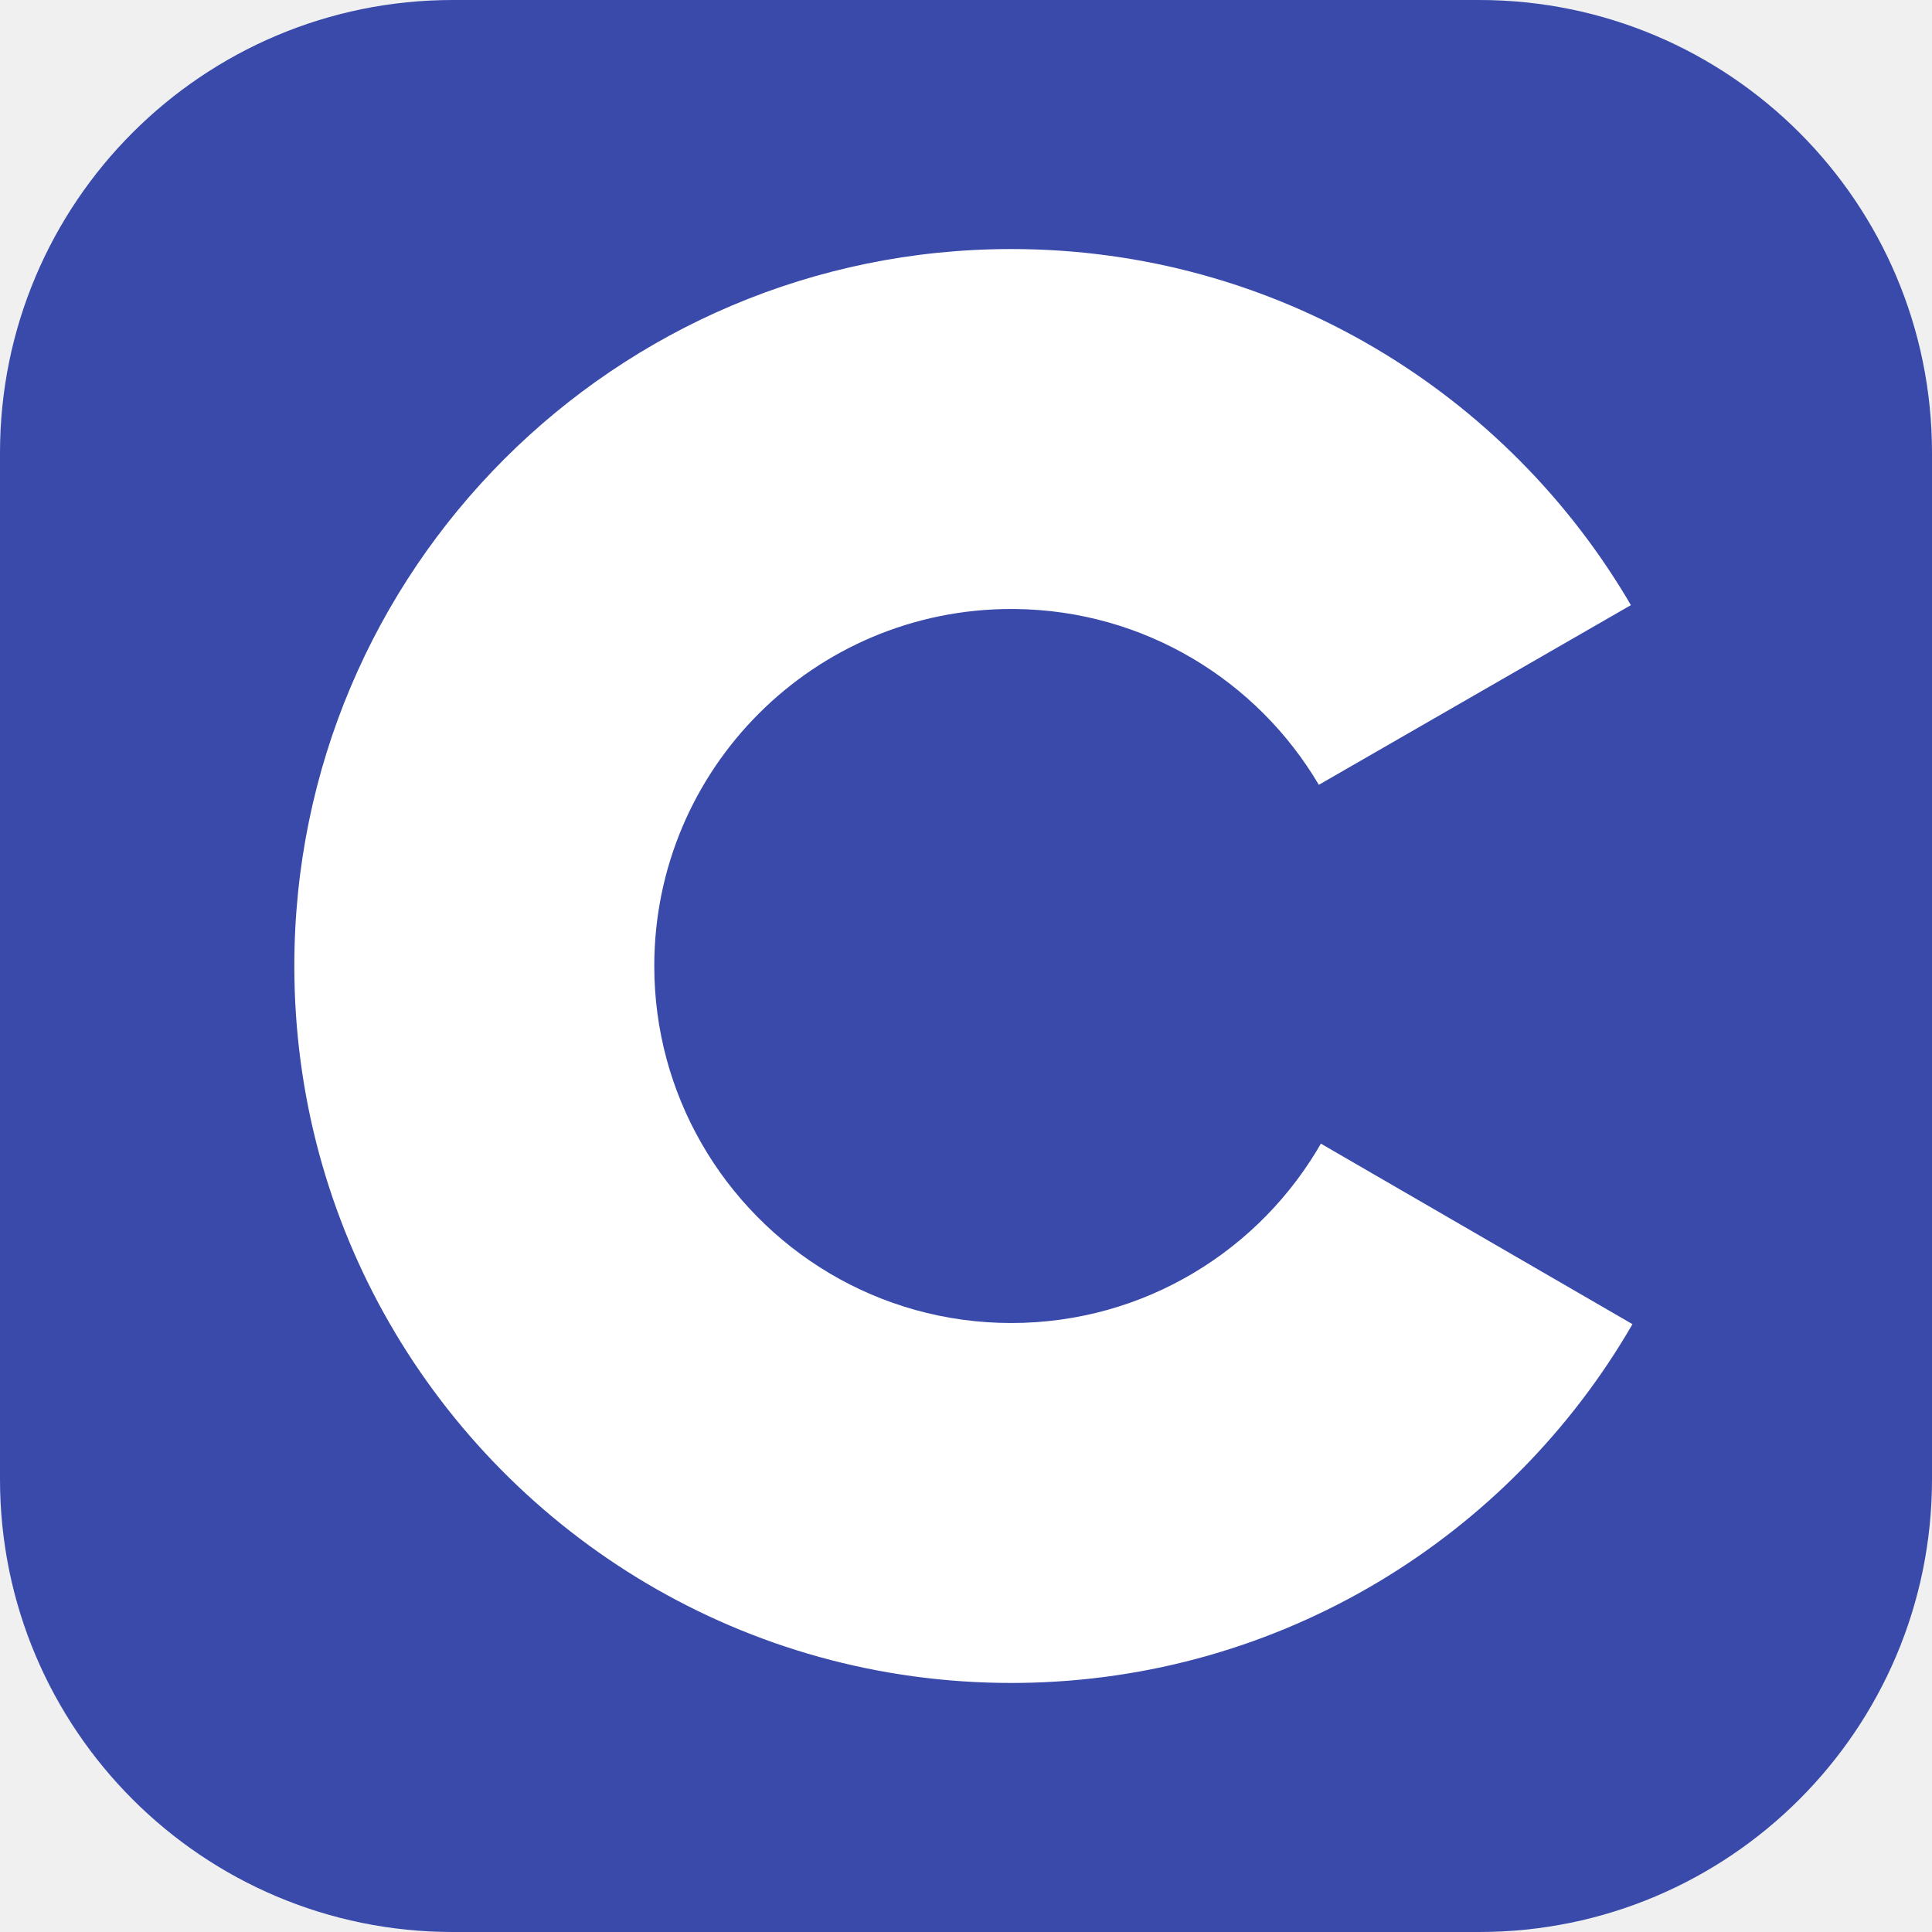
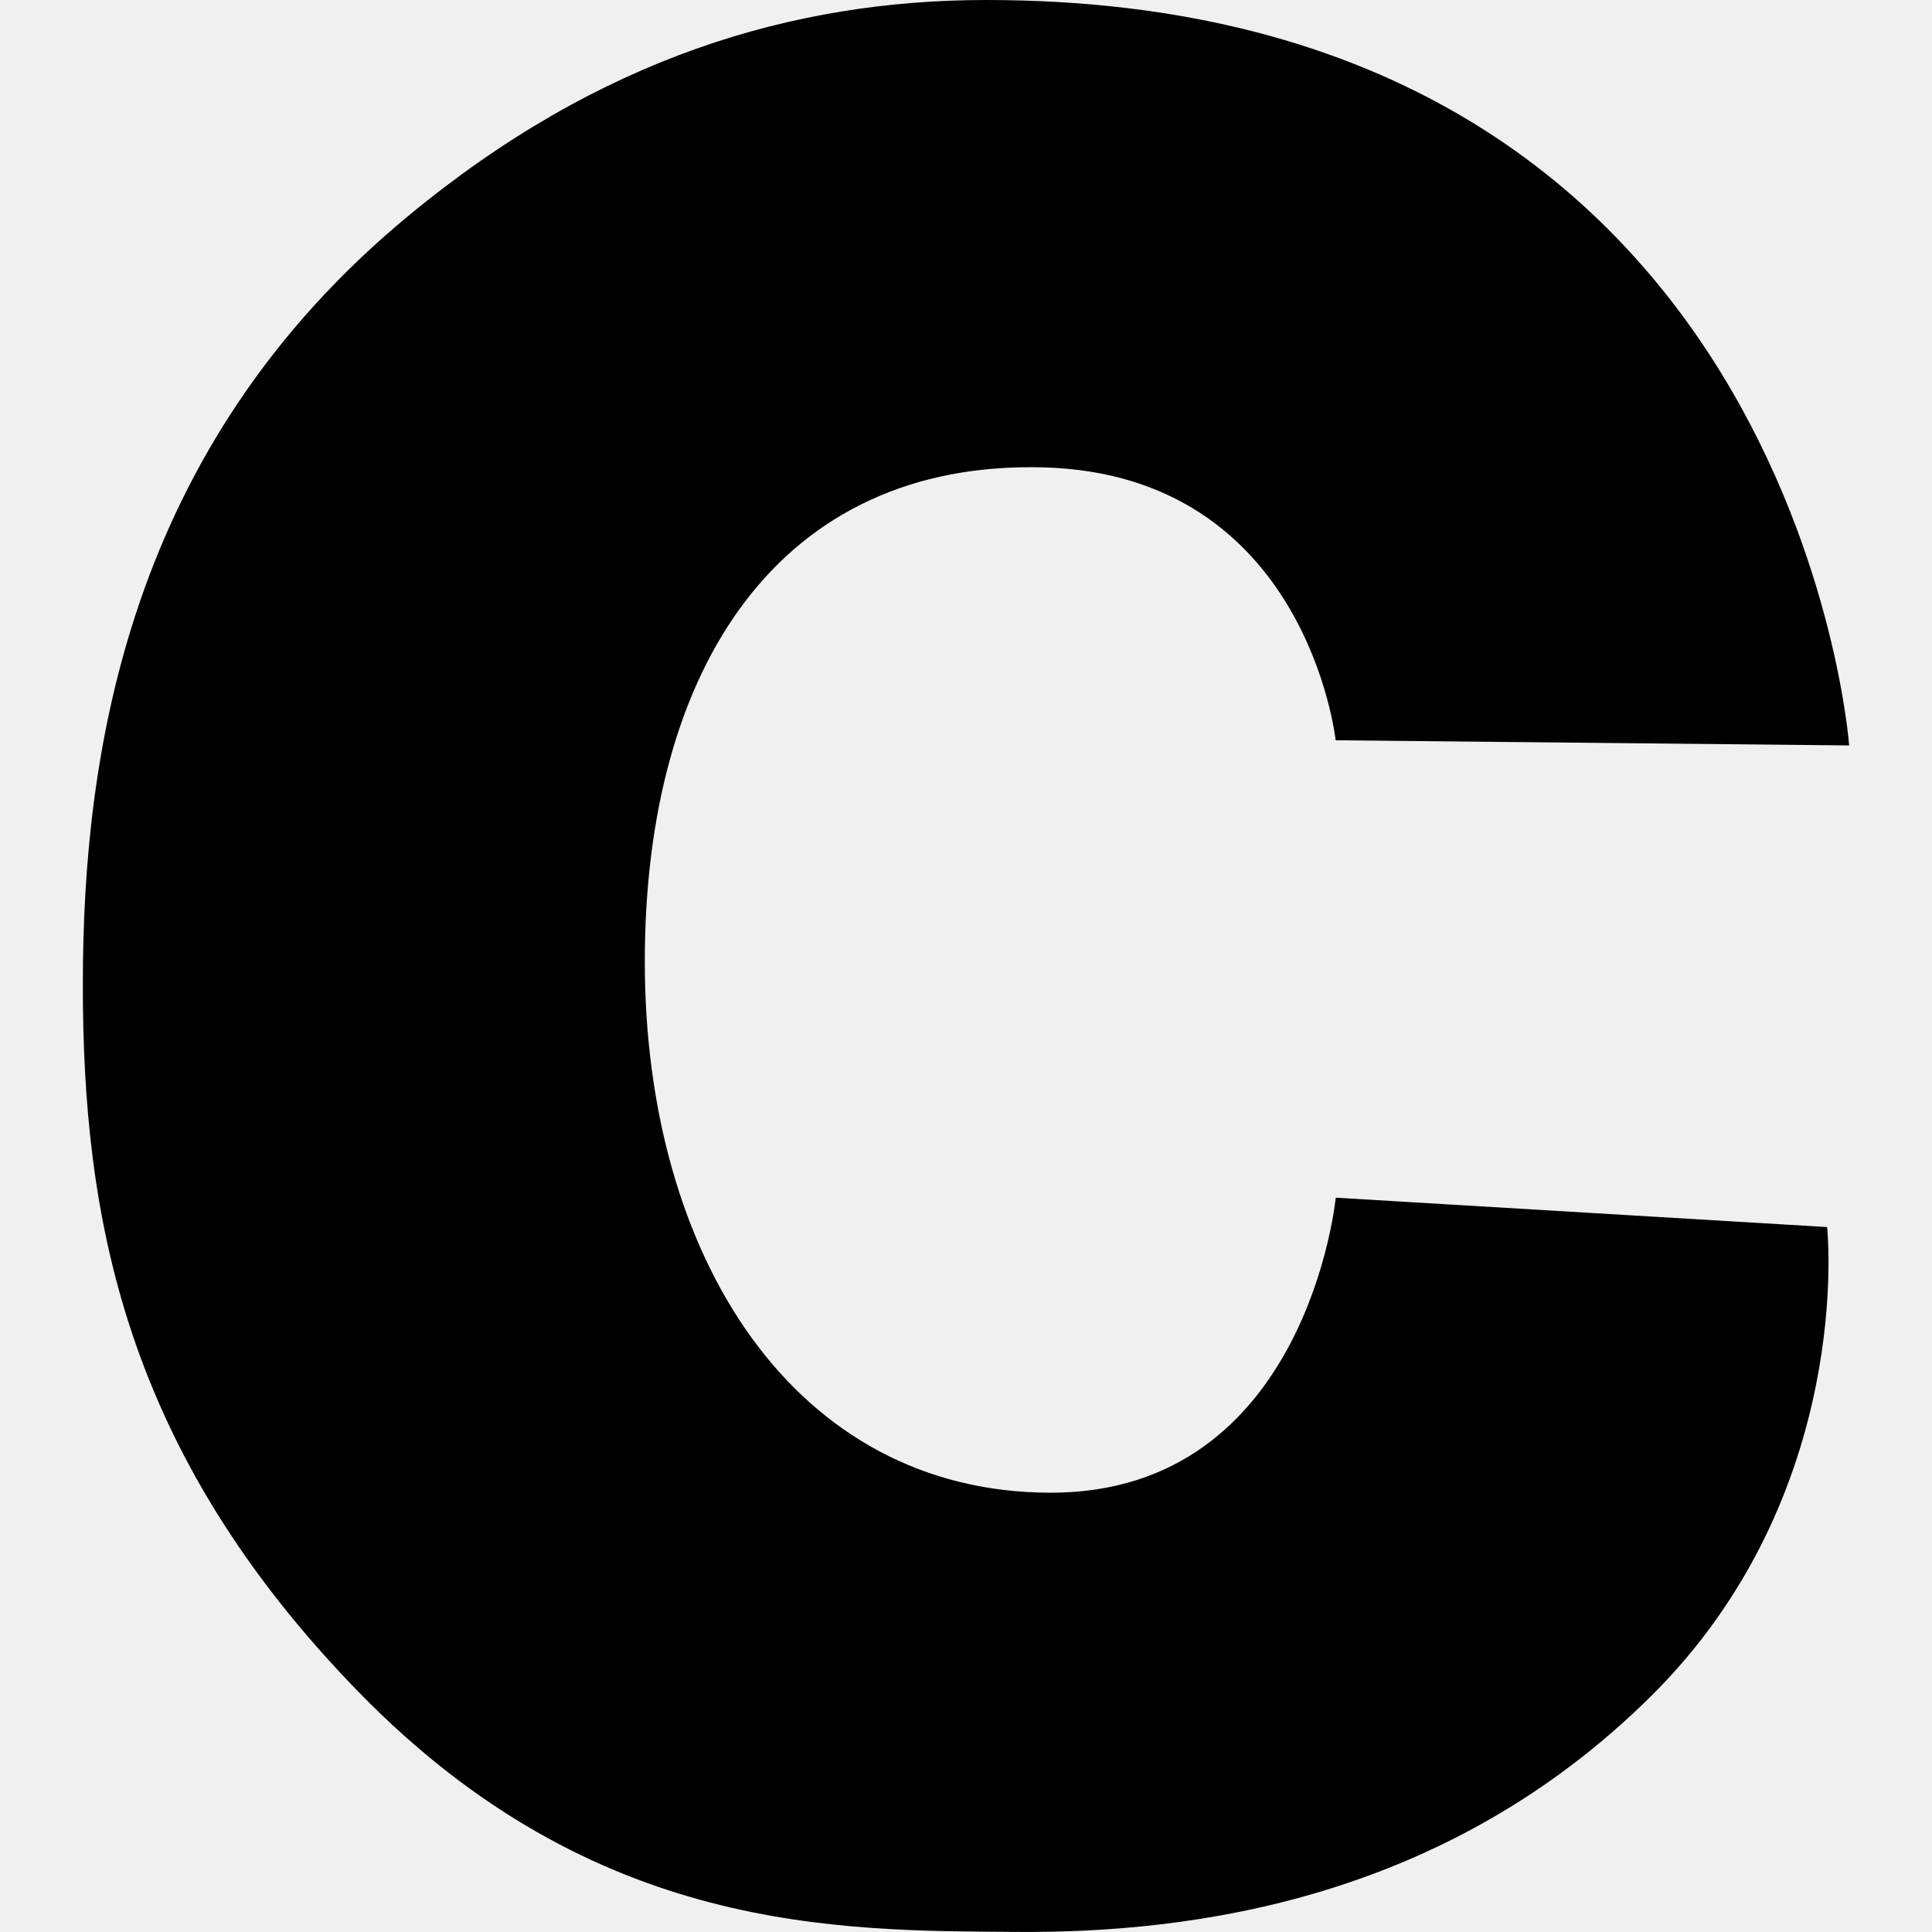
- <svg xmlns="http://www.w3.org/2000/svg" width="256" height="256" viewBox="0 0 256 256" fill="none">
-   <rect width="256" height="256" rx="60" fill="#394AAB" />
-   <path d="M134.001 33C169.144 33 199.828 52.086 216.262 80.456L216.102 80.183L174.753 103.991C166.607 90.198 151.672 80.889 134.54 80.698L134.001 80.695C107.875 80.695 86.695 101.874 86.695 127.999C86.695 136.543 88.972 144.552 92.933 151.469C101.088 165.704 116.416 175.306 134.001 175.306C151.693 175.306 167.109 165.582 175.222 151.195L175.025 151.54L216.311 175.458C200.057 203.588 169.794 222.615 135.059 222.994L134.001 223C98.746 223 67.975 203.796 51.582 175.276C43.579 161.353 39 145.212 39 127.999C39 75.533 81.532 33 134.001 33Z" fill="white" />
+ <svg xmlns="http://www.w3.org/2000/svg" role="img" viewBox="0 0 24 24">
+   <path d="M16.592 9.196s-.354-3.298-3.627-3.39c-3.274-.09-4.955 2.474-4.955 6.14 0 3.665 1.858 6.597 5.045 6.597 3.184 0 3.538-3.665 3.538-3.665l6.104.365s.36 3.31-2.196 5.836c-2.552 2.524-5.69 2.937-7.876 2.92-2.19-.017-5.226.034-8.16-2.97-2.938-3.01-3.436-5.93-3.436-8.8 0-2.87.556-6.67 4.047-9.55C7.444.72 9.849 0 12.254 0c10.042 0 10.717 9.26 10.717 9.26z" />
</svg>
